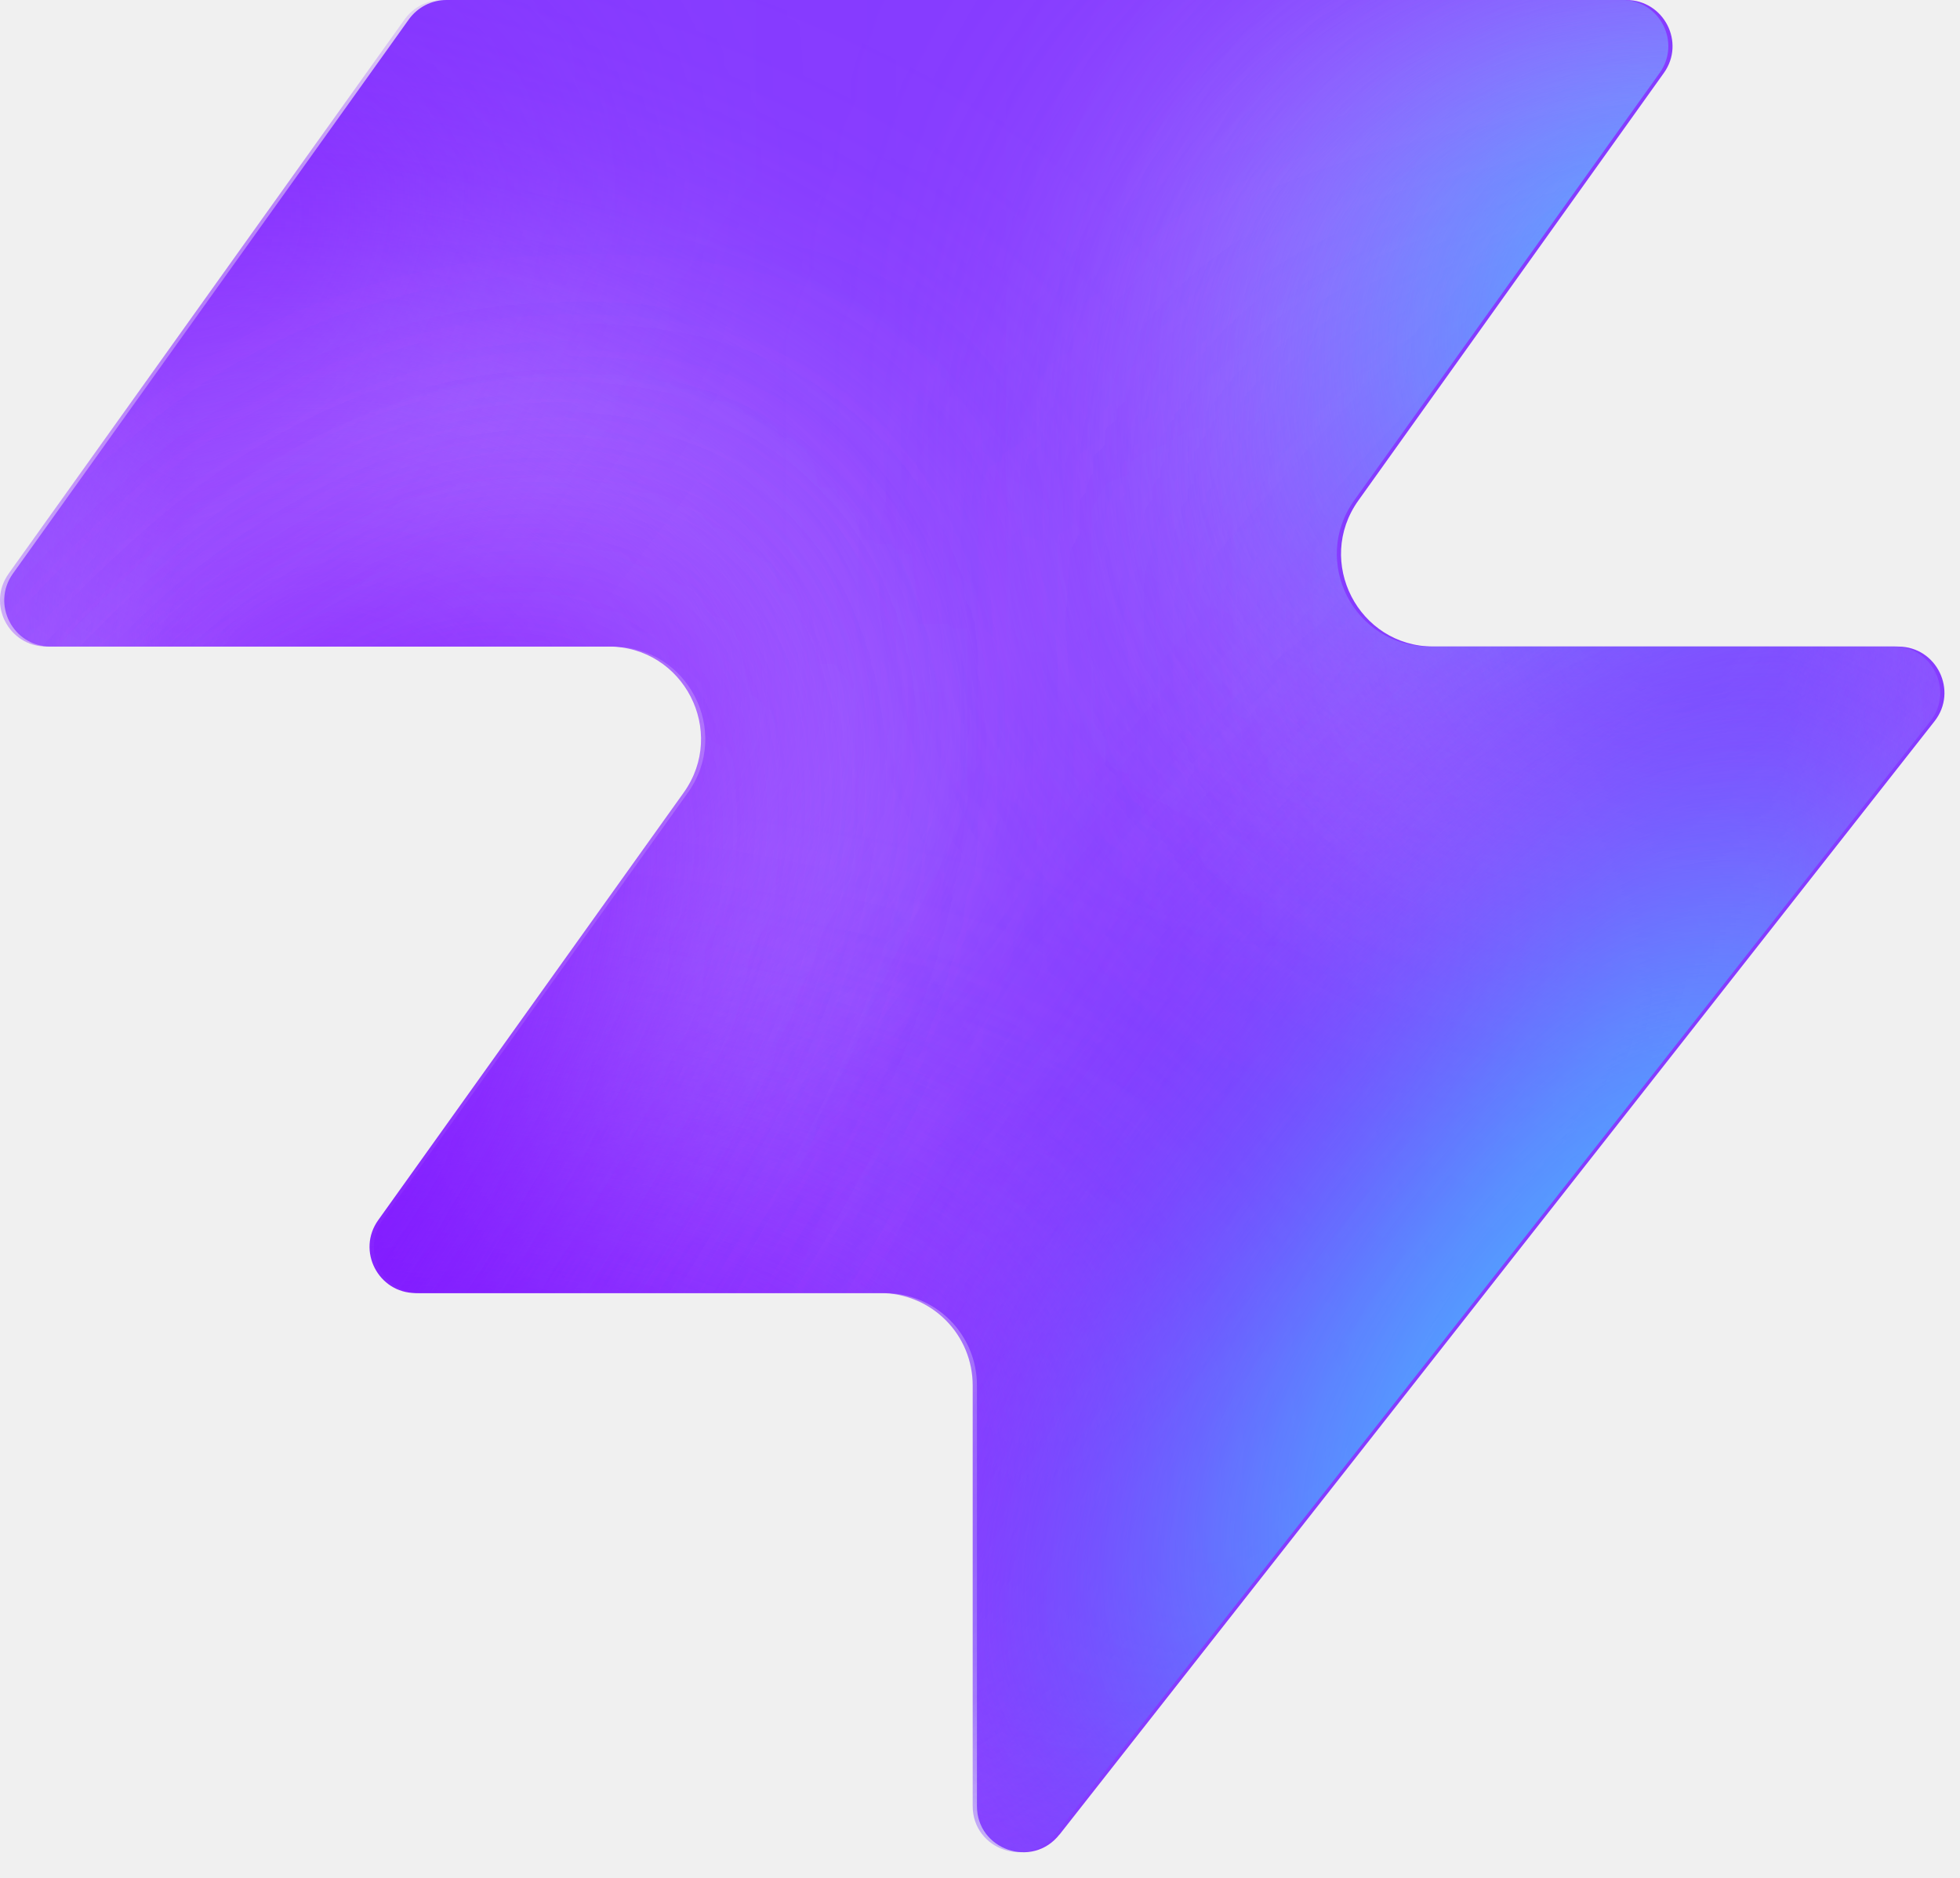
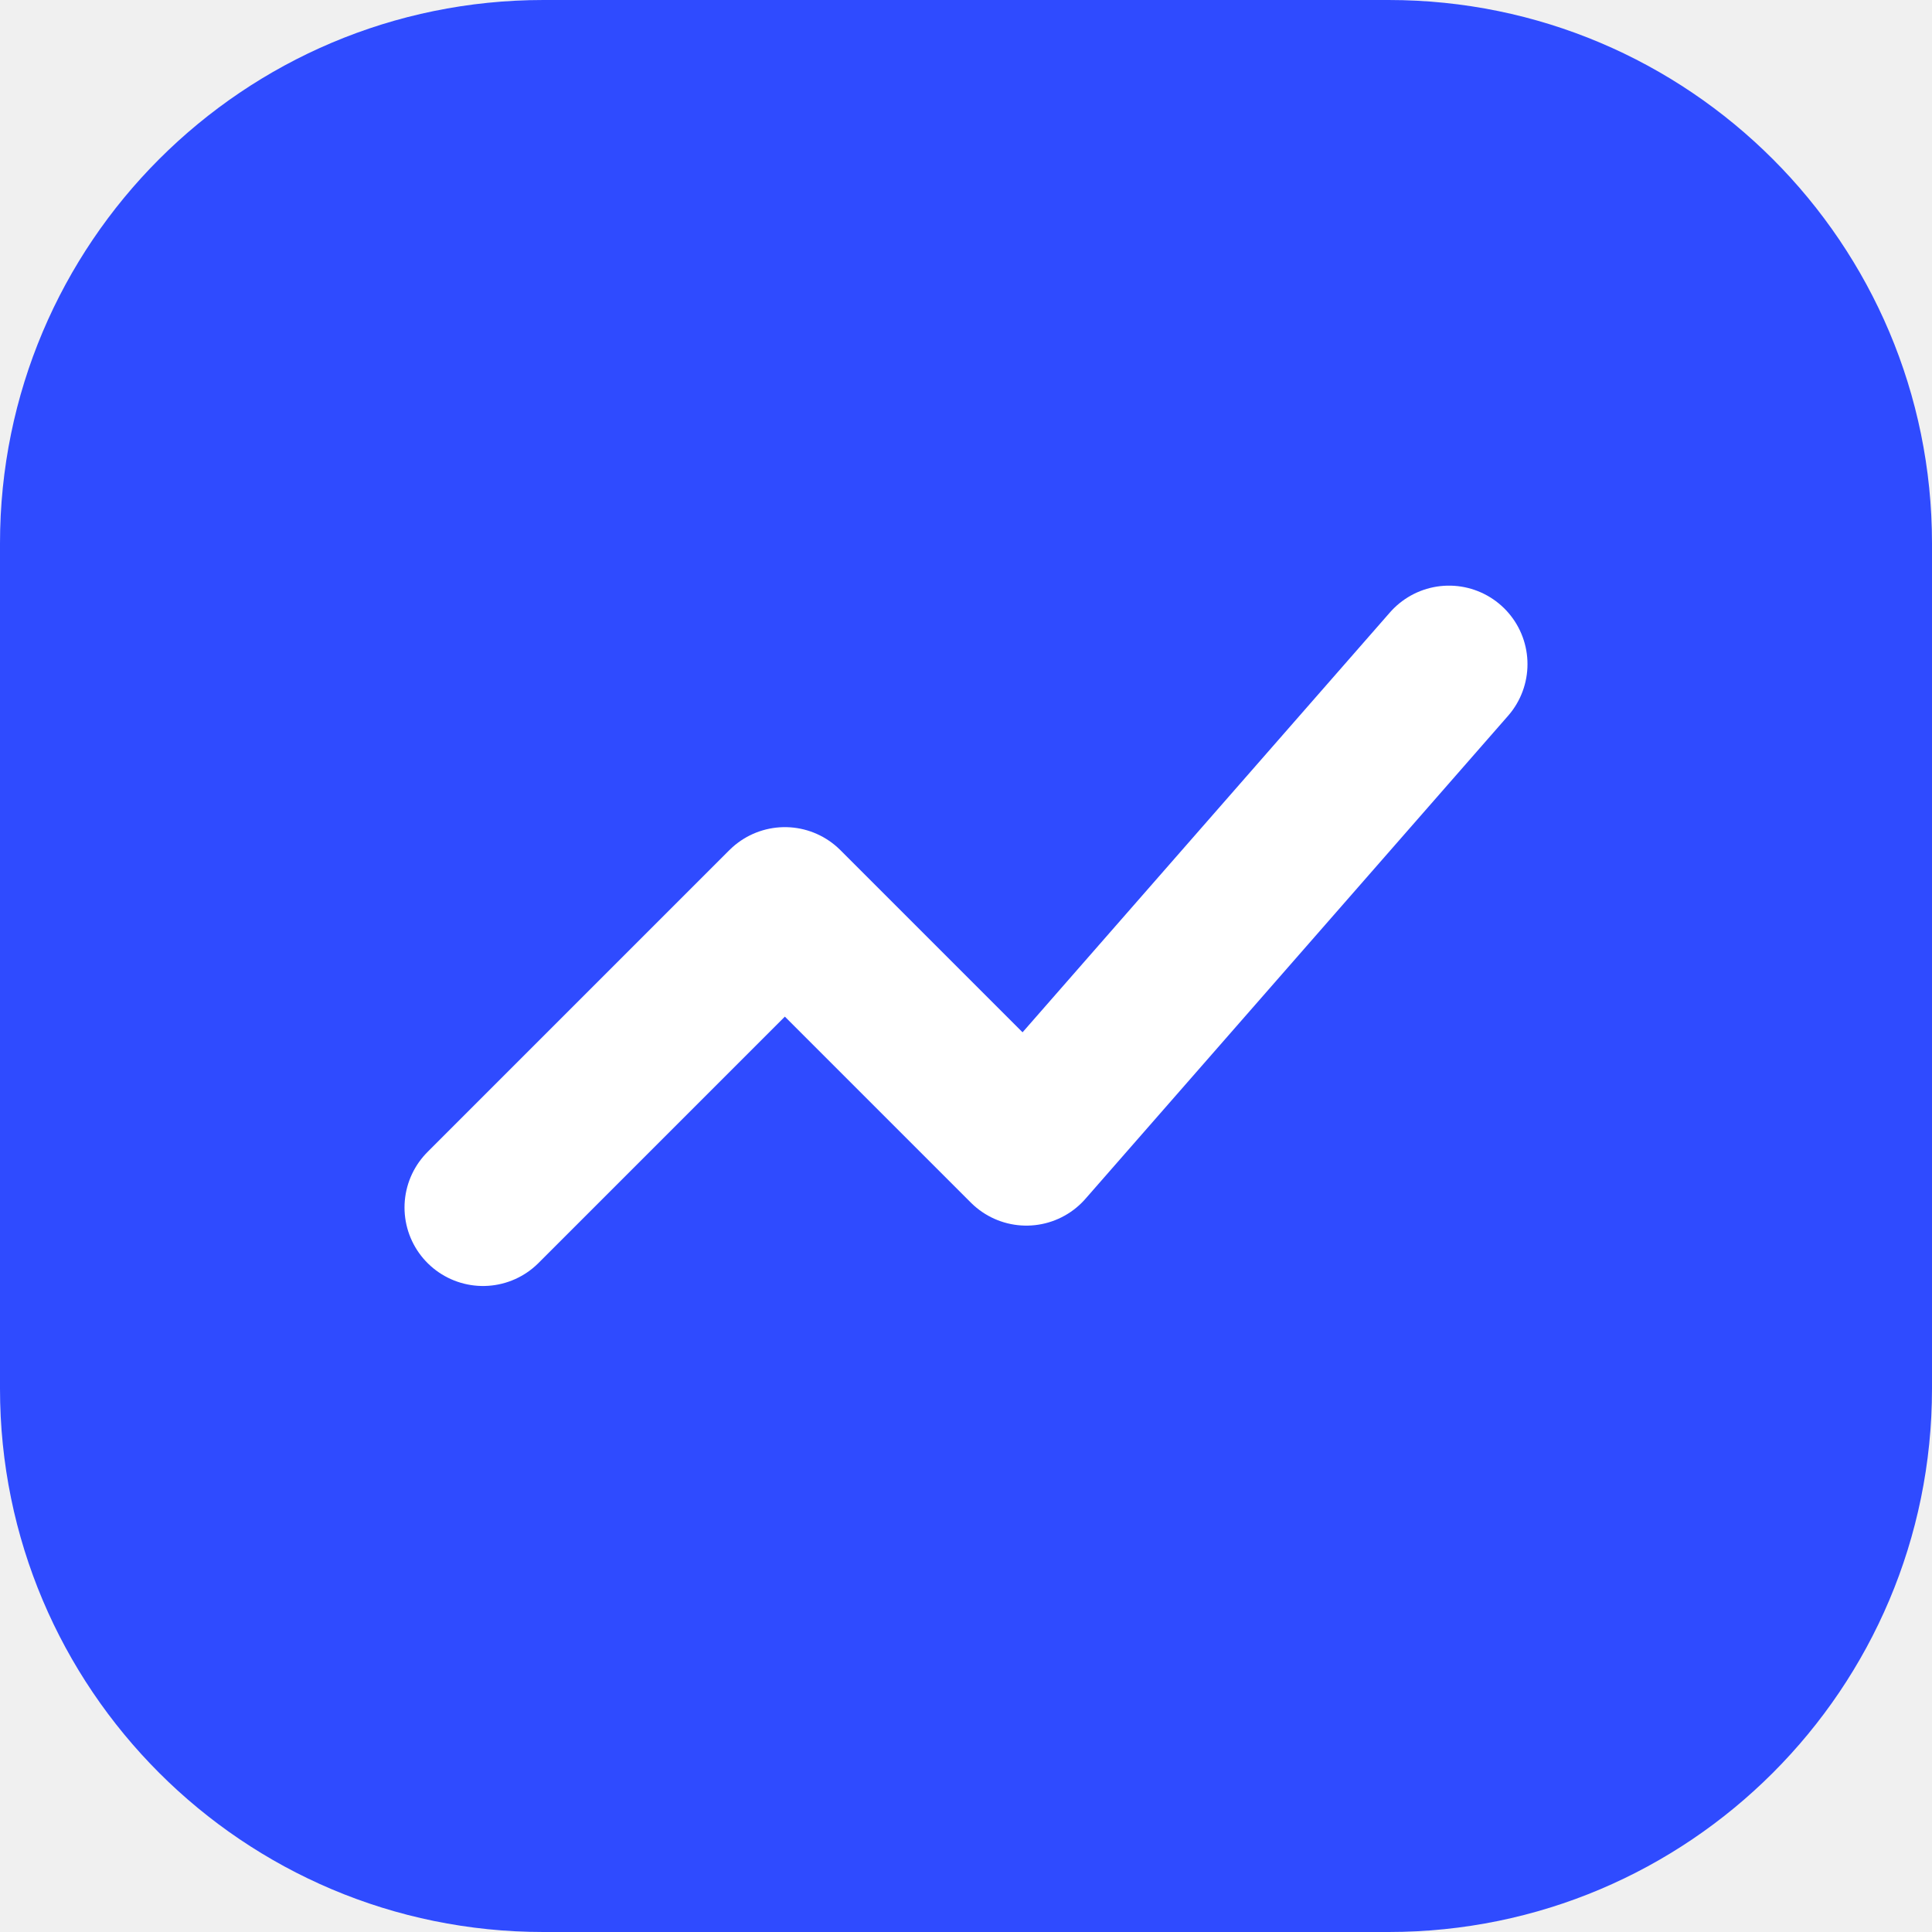
- <svg xmlns="http://www.w3.org/2000/svg" width="48" height="46" fill="none" viewBox="0 0 48 46">
-   <path fill="#863bff" d="M25.946 44.938c-.664.845-2.021.375-2.021-.698V33.937a2.26 2.26 0 0 0-2.262-2.262H10.287c-.92 0-1.456-1.04-.92-1.788l7.48-10.471c1.07-1.497 0-3.578-1.842-3.578H1.237c-.92 0-1.456-1.04-.92-1.788L10.013.474c.214-.297.556-.474.92-.474h28.894c.92 0 1.456 1.04.92 1.788l-7.48 10.471c-1.07 1.498 0 3.579 1.842 3.579h11.377c.943 0 1.473 1.088.89 1.83L25.947 44.94z" style="fill:#863bff;fill:color(display-p3 .525 .23 1);fill-opacity:1" />
-   <mask id="a" width="48" height="46" x="0" y="0" maskUnits="userSpaceOnUse" style="mask-type:alpha">
-     <path fill="#000" d="M25.842 44.938c-.664.844-2.021.375-2.021-.698V33.937a2.26 2.26 0 0 0-2.262-2.262H10.183c-.92 0-1.456-1.04-.92-1.788l7.48-10.471c1.07-1.498 0-3.579-1.842-3.579H1.133c-.92 0-1.456-1.04-.92-1.787L9.91.473c.214-.297.556-.474.92-.474h28.894c.92 0 1.456 1.04.92 1.788l-7.48 10.471c-1.07 1.498 0 3.578 1.842 3.578h11.377c.943 0 1.473 1.088.89 1.832L25.843 44.94z" style="fill:#000;fill-opacity:1" />
-   </mask>
-   <g mask="url(#a)">
-     <g filter="url(#b)">
-       <ellipse cx="5.508" cy="14.704" fill="#ede6ff" rx="5.508" ry="14.704" style="fill:#ede6ff;fill:color(display-p3 .927 .903 1);fill-opacity:1" transform="matrix(.00324 1 1 -.00324 -4.47 31.516)" />
-     </g>
-     <g filter="url(#c)">
-       <ellipse cx="10.399" cy="29.851" fill="#ede6ff" rx="10.399" ry="29.851" style="fill:#ede6ff;fill:color(display-p3 .927 .903 1);fill-opacity:1" transform="matrix(.00324 1 1 -.00324 -39.328 7.883)" />
-     </g>
-     <g filter="url(#d)">
-       <ellipse cx="5.508" cy="30.487" fill="#7e14ff" rx="5.508" ry="30.487" style="fill:#7e14ff;fill:color(display-p3 .492 .077 1);fill-opacity:1" transform="rotate(89.814 -25.913 -14.639)scale(1 -1)" />
-     </g>
-     <g filter="url(#e)">
-       <ellipse cx="5.508" cy="30.599" fill="#7e14ff" rx="5.508" ry="30.599" style="fill:#7e14ff;fill:color(display-p3 .492 .077 1);fill-opacity:1" transform="rotate(89.814 -32.644 -3.334)scale(1 -1)" />
-     </g>
-     <g filter="url(#f)">
-       <ellipse cx="5.508" cy="30.599" fill="#7e14ff" rx="5.508" ry="30.599" style="fill:#7e14ff;fill:color(display-p3 .492 .077 1);fill-opacity:1" transform="matrix(.00324 1 1 -.00324 -34.34 30.47)" />
-     </g>
-     <g filter="url(#g)">
-       <ellipse cx="14.072" cy="22.078" fill="#ede6ff" rx="14.072" ry="22.078" style="fill:#ede6ff;fill:color(display-p3 .927 .903 1);fill-opacity:1" transform="rotate(93.35 24.506 48.493)scale(-1 1)" />
-     </g>
-     <g filter="url(#h)">
-       <ellipse cx="3.47" cy="21.501" fill="#7e14ff" rx="3.47" ry="21.501" style="fill:#7e14ff;fill:color(display-p3 .492 .077 1);fill-opacity:1" transform="rotate(89.009 28.708 47.59)scale(-1 1)" />
-     </g>
-     <g filter="url(#i)">
-       <ellipse cx="3.47" cy="21.501" fill="#7e14ff" rx="3.47" ry="21.501" style="fill:#7e14ff;fill:color(display-p3 .492 .077 1);fill-opacity:1" transform="rotate(89.009 28.708 47.59)scale(-1 1)" />
-     </g>
-     <g filter="url(#j)">
-       <ellipse cx=".387" cy="8.972" fill="#7e14ff" rx="4.407" ry="29.108" style="fill:#7e14ff;fill:color(display-p3 .492 .077 1);fill-opacity:1" transform="rotate(39.51 .387 8.972)" />
-     </g>
-     <g filter="url(#k)">
-       <ellipse cx="47.523" cy="-6.092" fill="#7e14ff" rx="4.407" ry="29.108" style="fill:#7e14ff;fill:color(display-p3 .492 .077 1);fill-opacity:1" transform="rotate(37.892 47.523 -6.092)" />
-     </g>
-     <g filter="url(#l)">
-       <ellipse cx="41.412" cy="6.333" fill="#47bfff" rx="5.971" ry="9.665" style="fill:#47bfff;fill:color(display-p3 .28 .748 1);fill-opacity:1" transform="rotate(37.892 41.412 6.333)" />
-     </g>
-     <g filter="url(#m)">
-       <ellipse cx="-1.879" cy="38.332" fill="#7e14ff" rx="4.407" ry="29.108" style="fill:#7e14ff;fill:color(display-p3 .492 .077 1);fill-opacity:1" transform="rotate(37.892 -1.88 38.332)" />
-     </g>
-     <g filter="url(#n)">
-       <ellipse cx="-1.879" cy="38.332" fill="#7e14ff" rx="4.407" ry="29.108" style="fill:#7e14ff;fill:color(display-p3 .492 .077 1);fill-opacity:1" transform="rotate(37.892 -1.88 38.332)" />
-     </g>
-     <g filter="url(#o)">
-       <ellipse cx="35.651" cy="29.907" fill="#7e14ff" rx="4.407" ry="29.108" style="fill:#7e14ff;fill:color(display-p3 .492 .077 1);fill-opacity:1" transform="rotate(37.892 35.651 29.907)" />
-     </g>
-     <g filter="url(#p)">
-       <ellipse cx="38.418" cy="32.4" fill="#47bfff" rx="5.971" ry="15.297" style="fill:#47bfff;fill:color(display-p3 .28 .748 1);fill-opacity:1" transform="rotate(37.892 38.418 32.4)" />
-     </g>
-   </g>
-   <defs>
-     <filter id="b" width="60.045" height="41.654" x="-19.77" y="16.149" color-interpolation-filters="sRGB" filterUnits="userSpaceOnUse">
-       <feFlood flood-opacity="0" result="BackgroundImageFix" />
-       <feBlend in="SourceGraphic" in2="BackgroundImageFix" result="shape" />
-       <feGaussianBlur result="effect1_foregroundBlur_2002_17158" stdDeviation="7.659" />
-     </filter>
-     <filter id="c" width="90.34" height="51.437" x="-54.613" y="-7.533" color-interpolation-filters="sRGB" filterUnits="userSpaceOnUse">
-       <feFlood flood-opacity="0" result="BackgroundImageFix" />
-       <feBlend in="SourceGraphic" in2="BackgroundImageFix" result="shape" />
-       <feGaussianBlur result="effect1_foregroundBlur_2002_17158" stdDeviation="7.659" />
-     </filter>
-     <filter id="d" width="79.355" height="29.4" x="-49.64" y="2.03" color-interpolation-filters="sRGB" filterUnits="userSpaceOnUse">
-       <feFlood flood-opacity="0" result="BackgroundImageFix" />
-       <feBlend in="SourceGraphic" in2="BackgroundImageFix" result="shape" />
-       <feGaussianBlur result="effect1_foregroundBlur_2002_17158" stdDeviation="4.596" />
-     </filter>
-     <filter id="e" width="79.579" height="29.4" x="-45.045" y="20.029" color-interpolation-filters="sRGB" filterUnits="userSpaceOnUse">
-       <feFlood flood-opacity="0" result="BackgroundImageFix" />
-       <feBlend in="SourceGraphic" in2="BackgroundImageFix" result="shape" />
-       <feGaussianBlur result="effect1_foregroundBlur_2002_17158" stdDeviation="4.596" />
-     </filter>
-     <filter id="f" width="79.579" height="29.4" x="-43.513" y="21.178" color-interpolation-filters="sRGB" filterUnits="userSpaceOnUse">
-       <feFlood flood-opacity="0" result="BackgroundImageFix" />
-       <feBlend in="SourceGraphic" in2="BackgroundImageFix" result="shape" />
-       <feGaussianBlur result="effect1_foregroundBlur_2002_17158" stdDeviation="4.596" />
-     </filter>
-     <filter id="g" width="74.749" height="58.852" x="15.756" y="-17.901" color-interpolation-filters="sRGB" filterUnits="userSpaceOnUse">
-       <feFlood flood-opacity="0" result="BackgroundImageFix" />
-       <feBlend in="SourceGraphic" in2="BackgroundImageFix" result="shape" />
-       <feGaussianBlur result="effect1_foregroundBlur_2002_17158" stdDeviation="7.659" />
-     </filter>
-     <filter id="h" width="61.377" height="25.362" x="23.548" y="2.284" color-interpolation-filters="sRGB" filterUnits="userSpaceOnUse">
-       <feFlood flood-opacity="0" result="BackgroundImageFix" />
-       <feBlend in="SourceGraphic" in2="BackgroundImageFix" result="shape" />
-       <feGaussianBlur result="effect1_foregroundBlur_2002_17158" stdDeviation="4.596" />
-     </filter>
-     <filter id="i" width="61.377" height="25.362" x="23.548" y="2.284" color-interpolation-filters="sRGB" filterUnits="userSpaceOnUse">
-       <feFlood flood-opacity="0" result="BackgroundImageFix" />
-       <feBlend in="SourceGraphic" in2="BackgroundImageFix" result="shape" />
-       <feGaussianBlur result="effect1_foregroundBlur_2002_17158" stdDeviation="4.596" />
-     </filter>
-     <filter id="j" width="56.045" height="63.649" x="-27.636" y="-22.853" color-interpolation-filters="sRGB" filterUnits="userSpaceOnUse">
-       <feFlood flood-opacity="0" result="BackgroundImageFix" />
-       <feBlend in="SourceGraphic" in2="BackgroundImageFix" result="shape" />
-       <feGaussianBlur result="effect1_foregroundBlur_2002_17158" stdDeviation="4.596" />
-     </filter>
-     <filter id="k" width="54.814" height="64.646" x="20.116" y="-38.415" color-interpolation-filters="sRGB" filterUnits="userSpaceOnUse">
-       <feFlood flood-opacity="0" result="BackgroundImageFix" />
-       <feBlend in="SourceGraphic" in2="BackgroundImageFix" result="shape" />
-       <feGaussianBlur result="effect1_foregroundBlur_2002_17158" stdDeviation="4.596" />
-     </filter>
-     <filter id="l" width="33.541" height="35.313" x="24.641" y="-11.323" color-interpolation-filters="sRGB" filterUnits="userSpaceOnUse">
-       <feFlood flood-opacity="0" result="BackgroundImageFix" />
-       <feBlend in="SourceGraphic" in2="BackgroundImageFix" result="shape" />
-       <feGaussianBlur result="effect1_foregroundBlur_2002_17158" stdDeviation="4.596" />
-     </filter>
-     <filter id="m" width="54.814" height="64.646" x="-29.286" y="6.009" color-interpolation-filters="sRGB" filterUnits="userSpaceOnUse">
-       <feFlood flood-opacity="0" result="BackgroundImageFix" />
-       <feBlend in="SourceGraphic" in2="BackgroundImageFix" result="shape" />
-       <feGaussianBlur result="effect1_foregroundBlur_2002_17158" stdDeviation="4.596" />
-     </filter>
-     <filter id="n" width="54.814" height="64.646" x="-29.286" y="6.009" color-interpolation-filters="sRGB" filterUnits="userSpaceOnUse">
-       <feFlood flood-opacity="0" result="BackgroundImageFix" />
-       <feBlend in="SourceGraphic" in2="BackgroundImageFix" result="shape" />
-       <feGaussianBlur result="effect1_foregroundBlur_2002_17158" stdDeviation="4.596" />
-     </filter>
-     <filter id="o" width="54.814" height="64.646" x="8.244" y="-2.416" color-interpolation-filters="sRGB" filterUnits="userSpaceOnUse">
-       <feFlood flood-opacity="0" result="BackgroundImageFix" />
-       <feBlend in="SourceGraphic" in2="BackgroundImageFix" result="shape" />
-       <feGaussianBlur result="effect1_foregroundBlur_2002_17158" stdDeviation="4.596" />
-     </filter>
-     <filter id="p" width="39.409" height="43.623" x="18.713" y="10.588" color-interpolation-filters="sRGB" filterUnits="userSpaceOnUse">
-       <feFlood flood-opacity="0" result="BackgroundImageFix" />
-       <feBlend in="SourceGraphic" in2="BackgroundImageFix" result="shape" />
-       <feGaussianBlur result="effect1_foregroundBlur_2002_17158" stdDeviation="4.596" />
-     </filter>
-   </defs>
+ <svg xmlns="http://www.w3.org/2000/svg" viewBox="0 0 32 32">
+   <rect width="32" height="32" rx="9" fill="#2F4BFF" />
+   <path d="M8 20l5-5 4 4 7-8" fill="none" stroke="#fff" stroke-width="2.6" stroke-linecap="round" stroke-linejoin="round" />
</svg>
